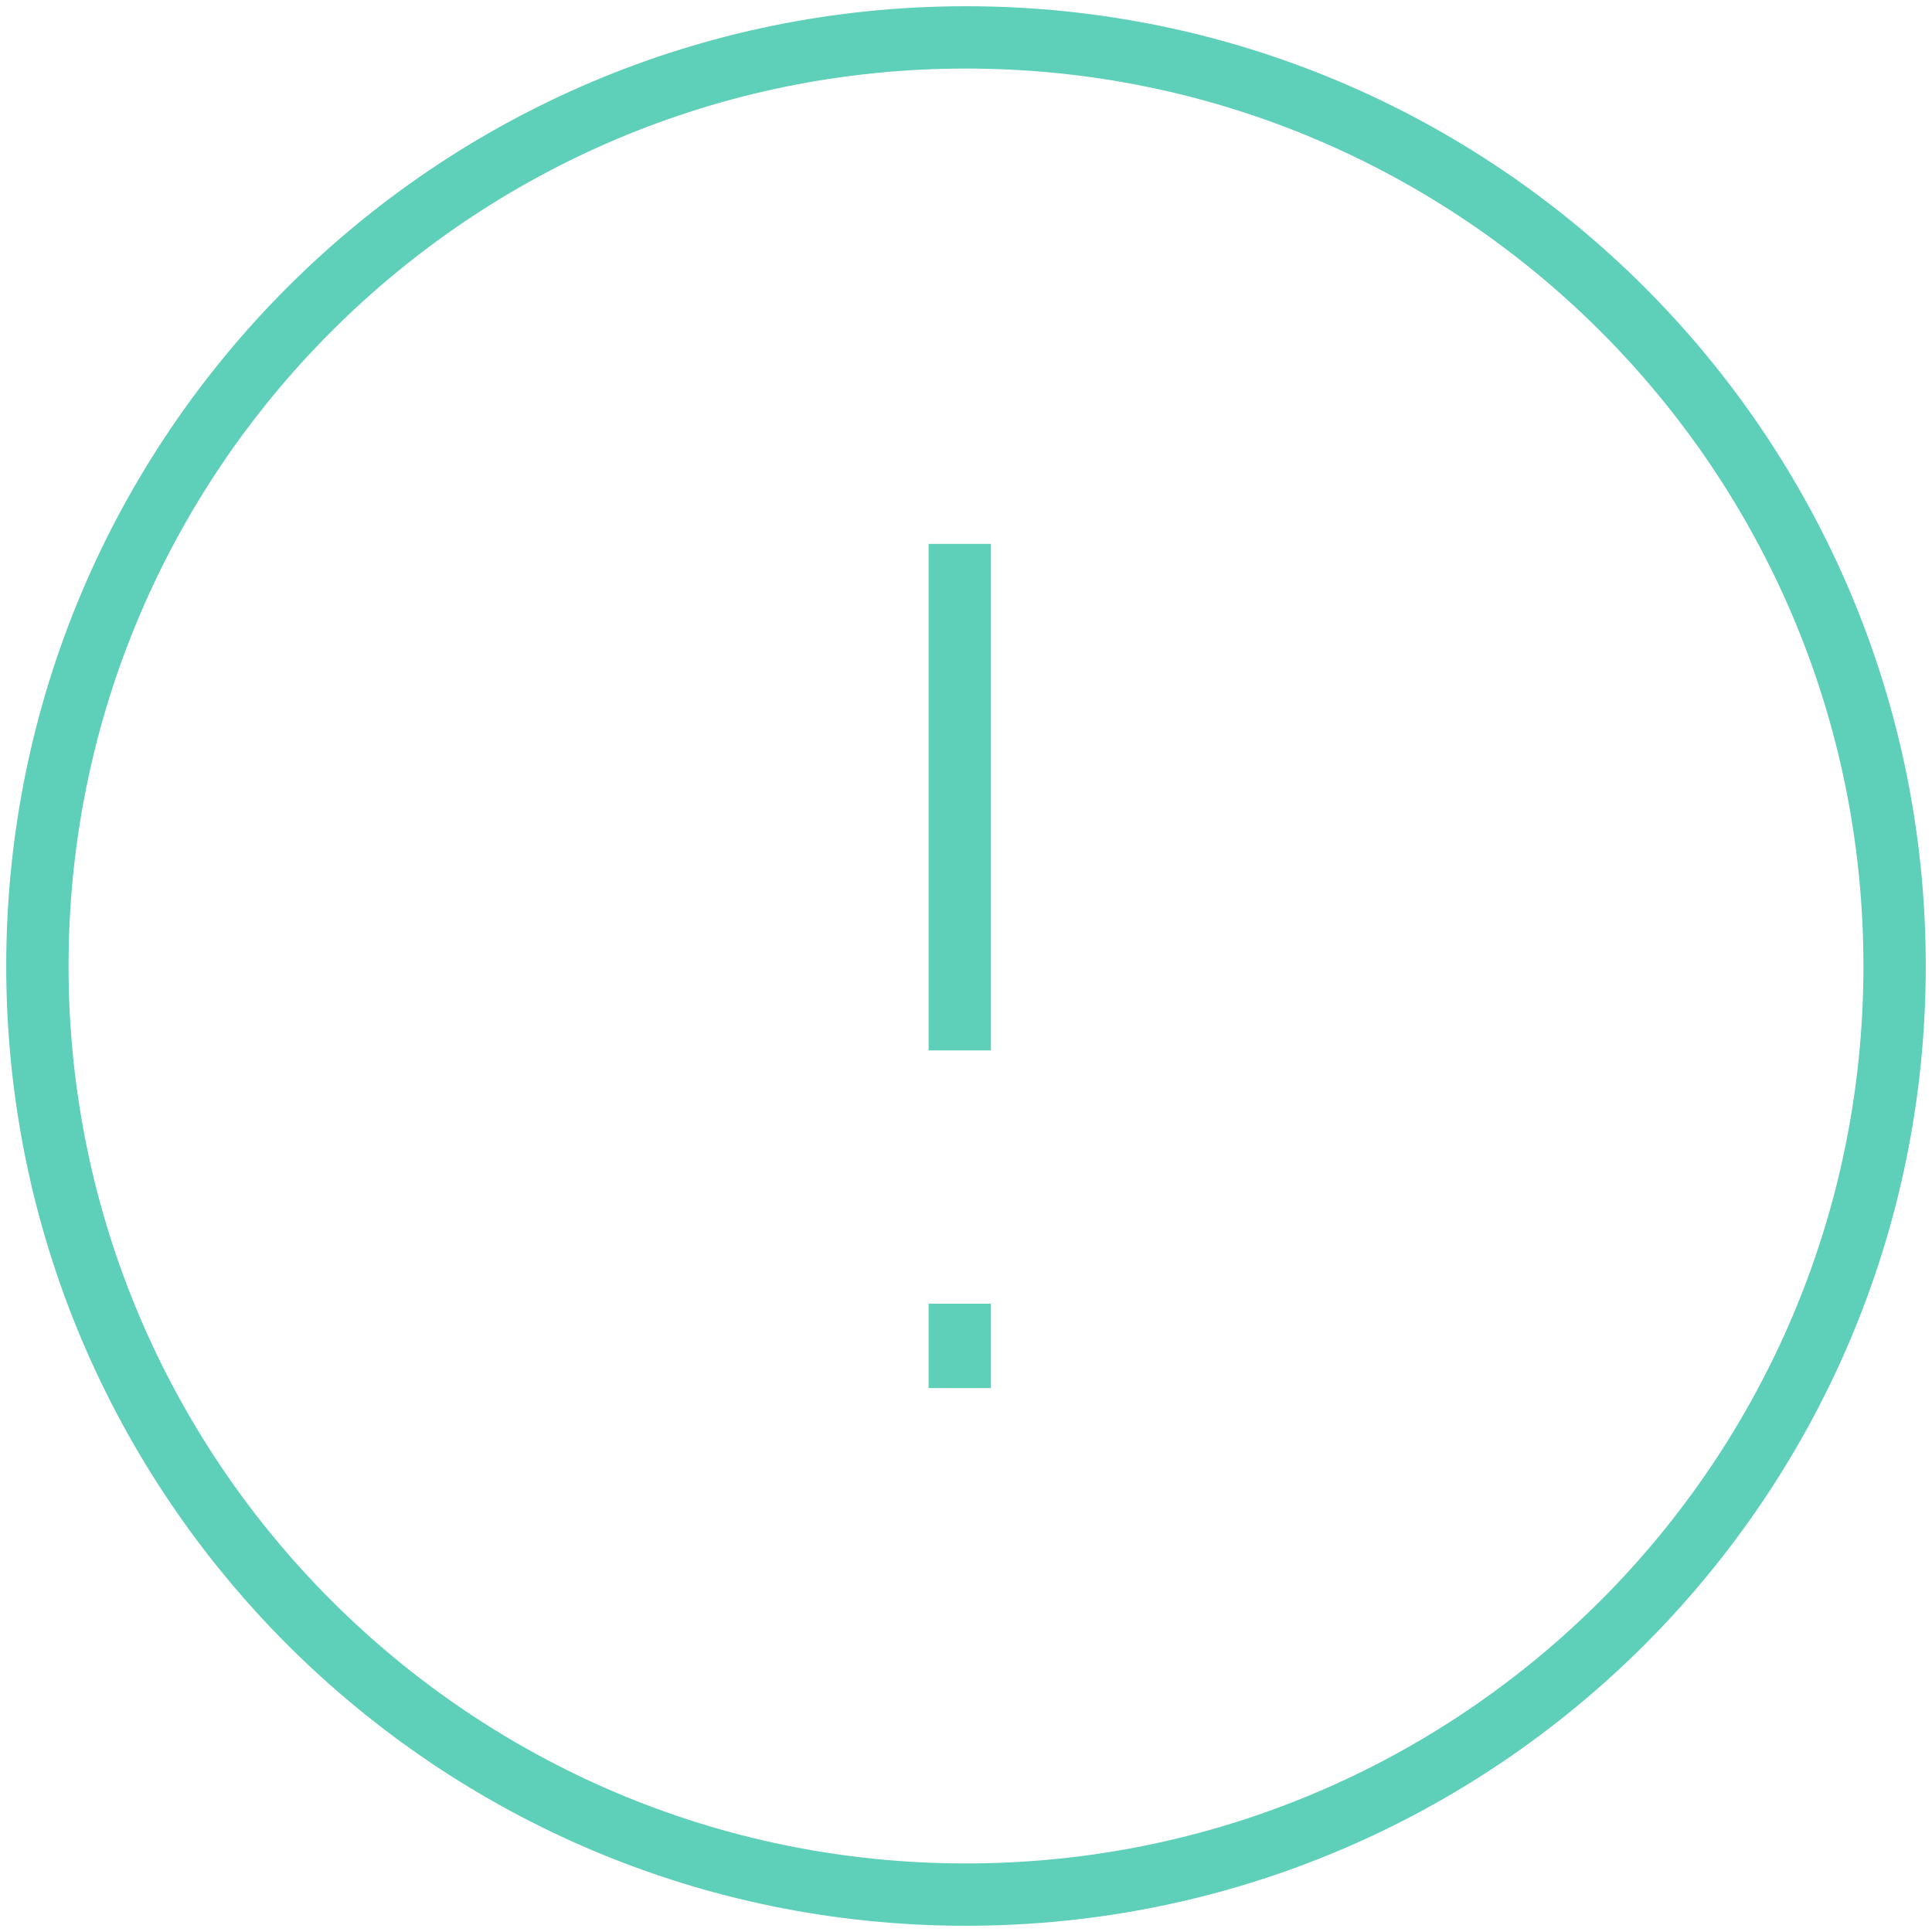
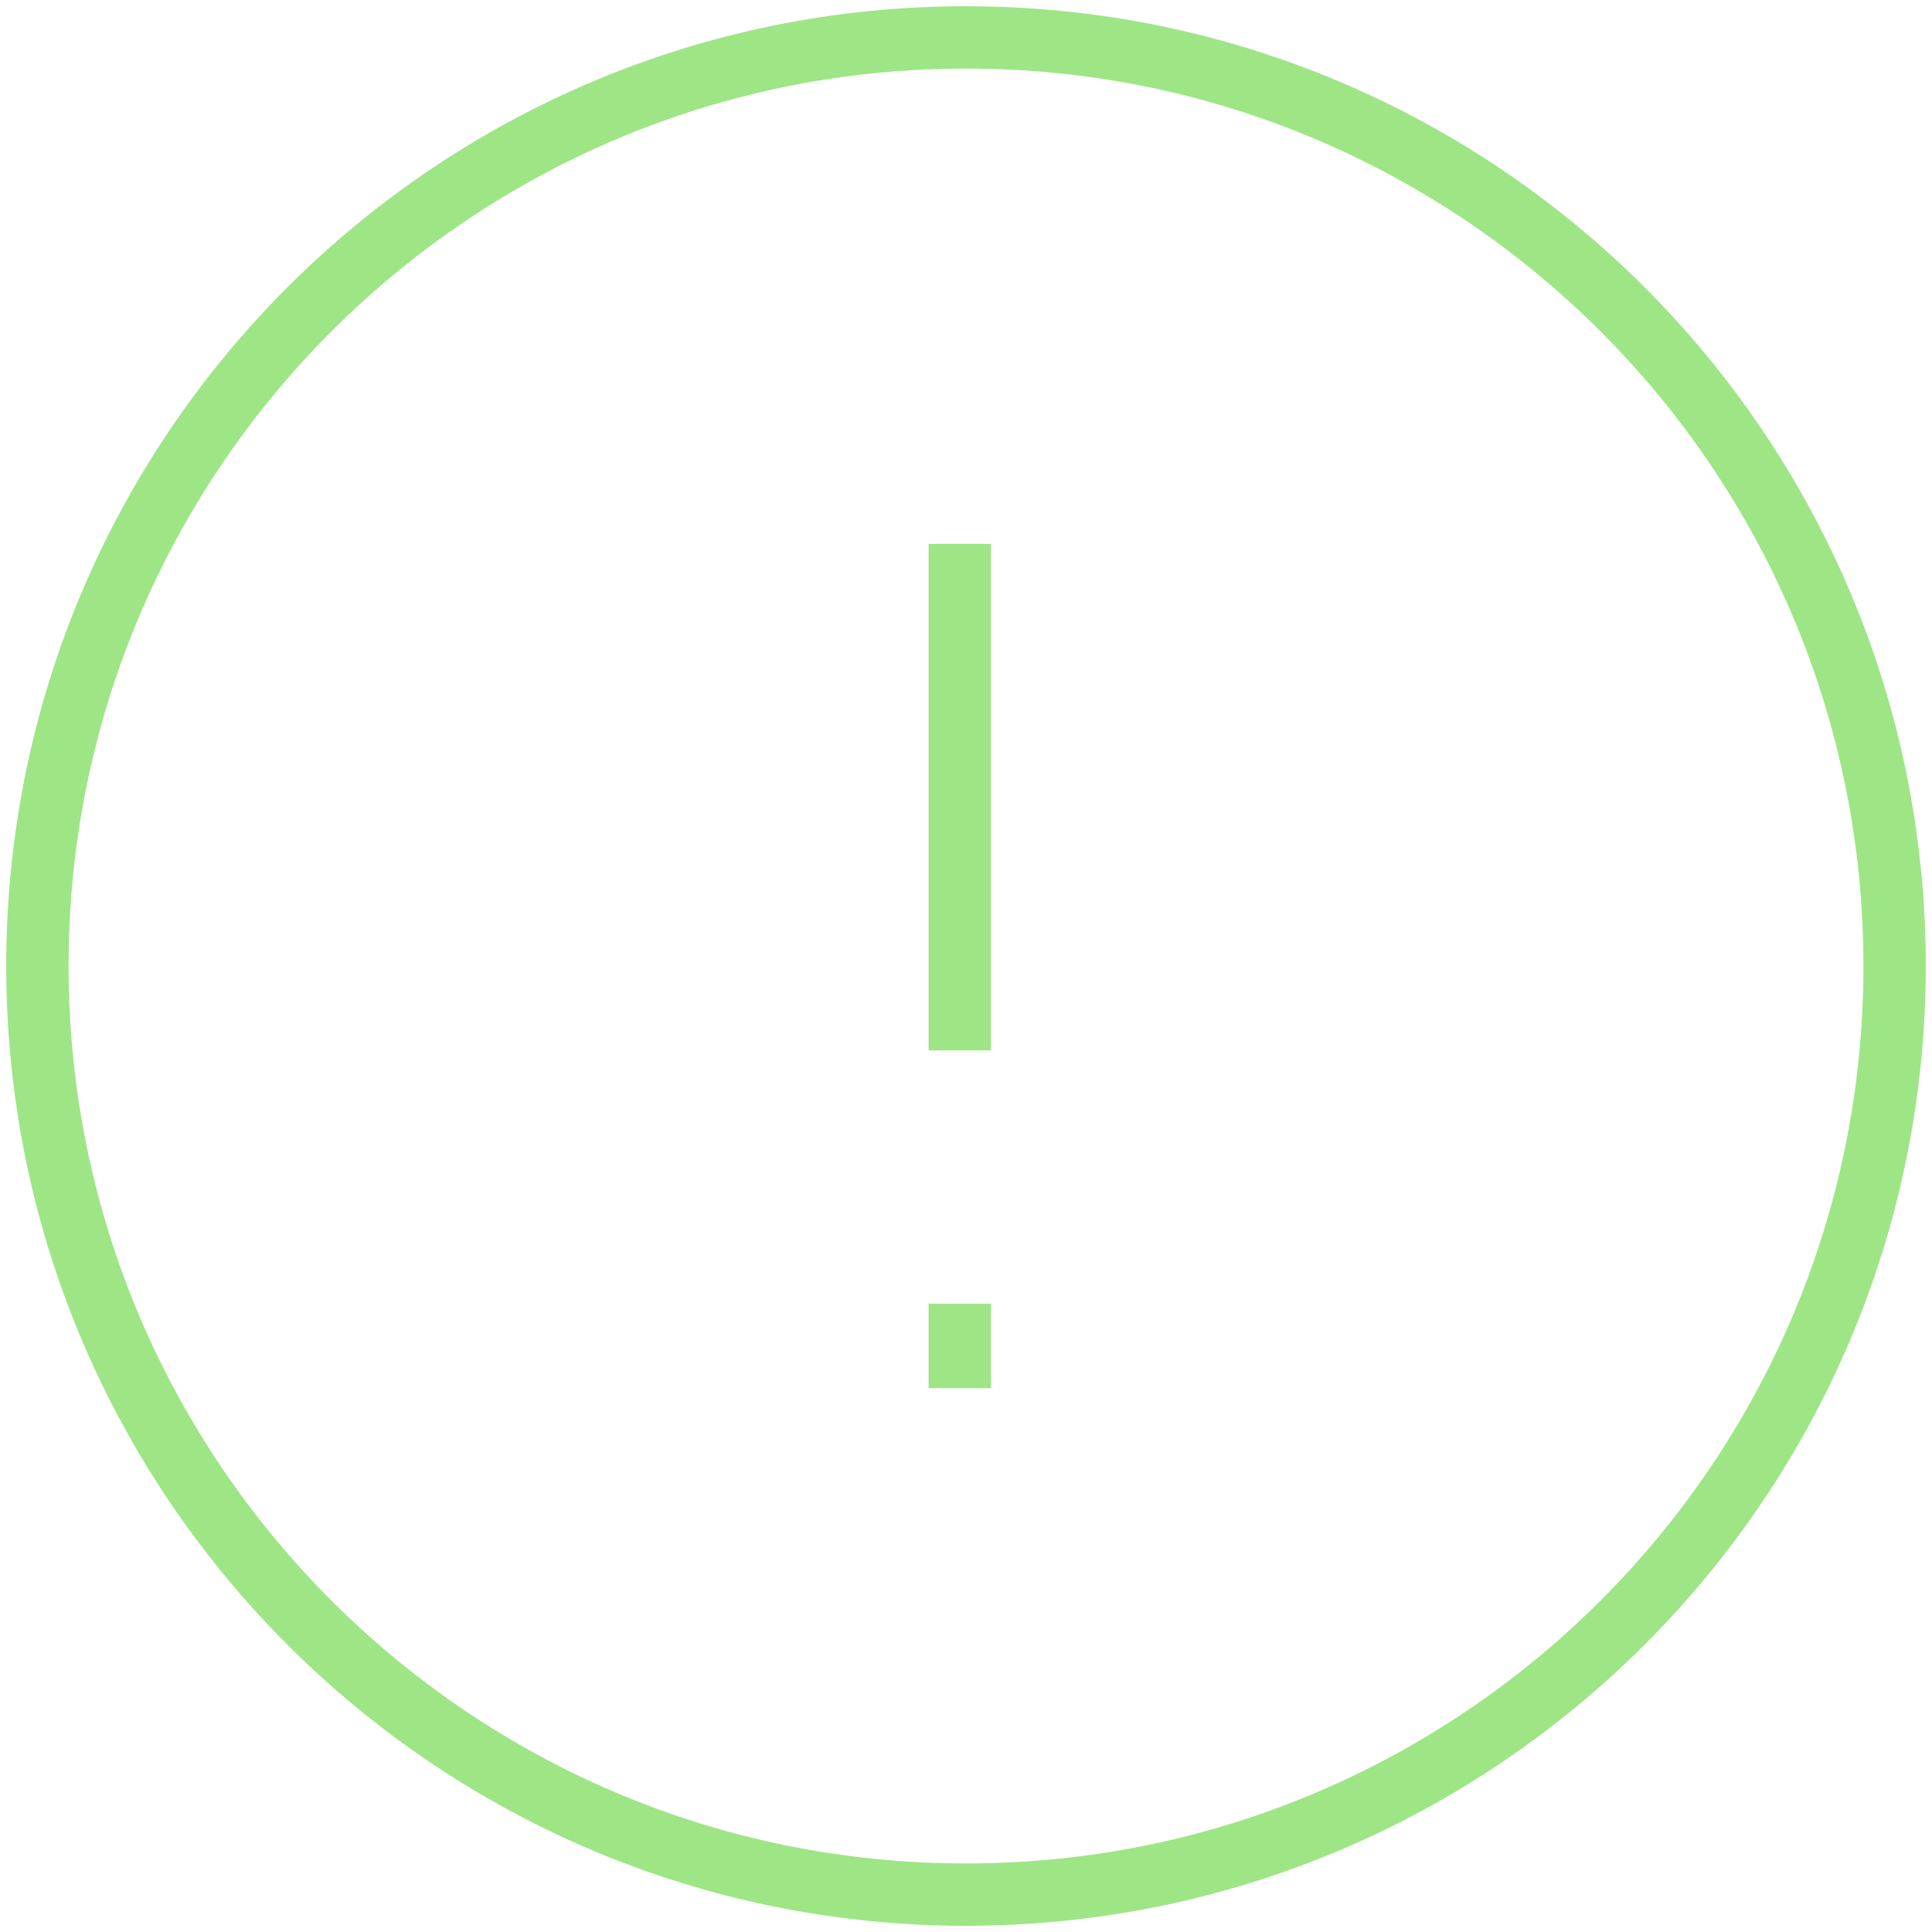
<svg xmlns="http://www.w3.org/2000/svg" width="155px" height="155px" viewBox="0 0 155 155" version="1.1">
  <defs />
  <g id="Onboarding" stroke="none" stroke-width="1" fill="none" fill-rule="evenodd" opacity="0.7">
-     <g id="0.5-–-Request-Backup" transform="translate(-112, -63)" stroke-width="5" stroke="#1abb9b">
+     <g id="0.5-–-Request-Backup" transform="translate(-112, -63)" stroke-width="5" stroke="#75da52">
      <g id="warning" transform="translate(115, 66)">
        <g id="Group">
          <circle id="Oval" cx="74.5" cy="74.5" r="74.5" />
          <path d="M74,40.636 L74,81.273" id="Shape" />
          <path d="M74,101.591 L74,108.364" id="Shape" />
        </g>
      </g>
    </g>
  </g>
</svg>
